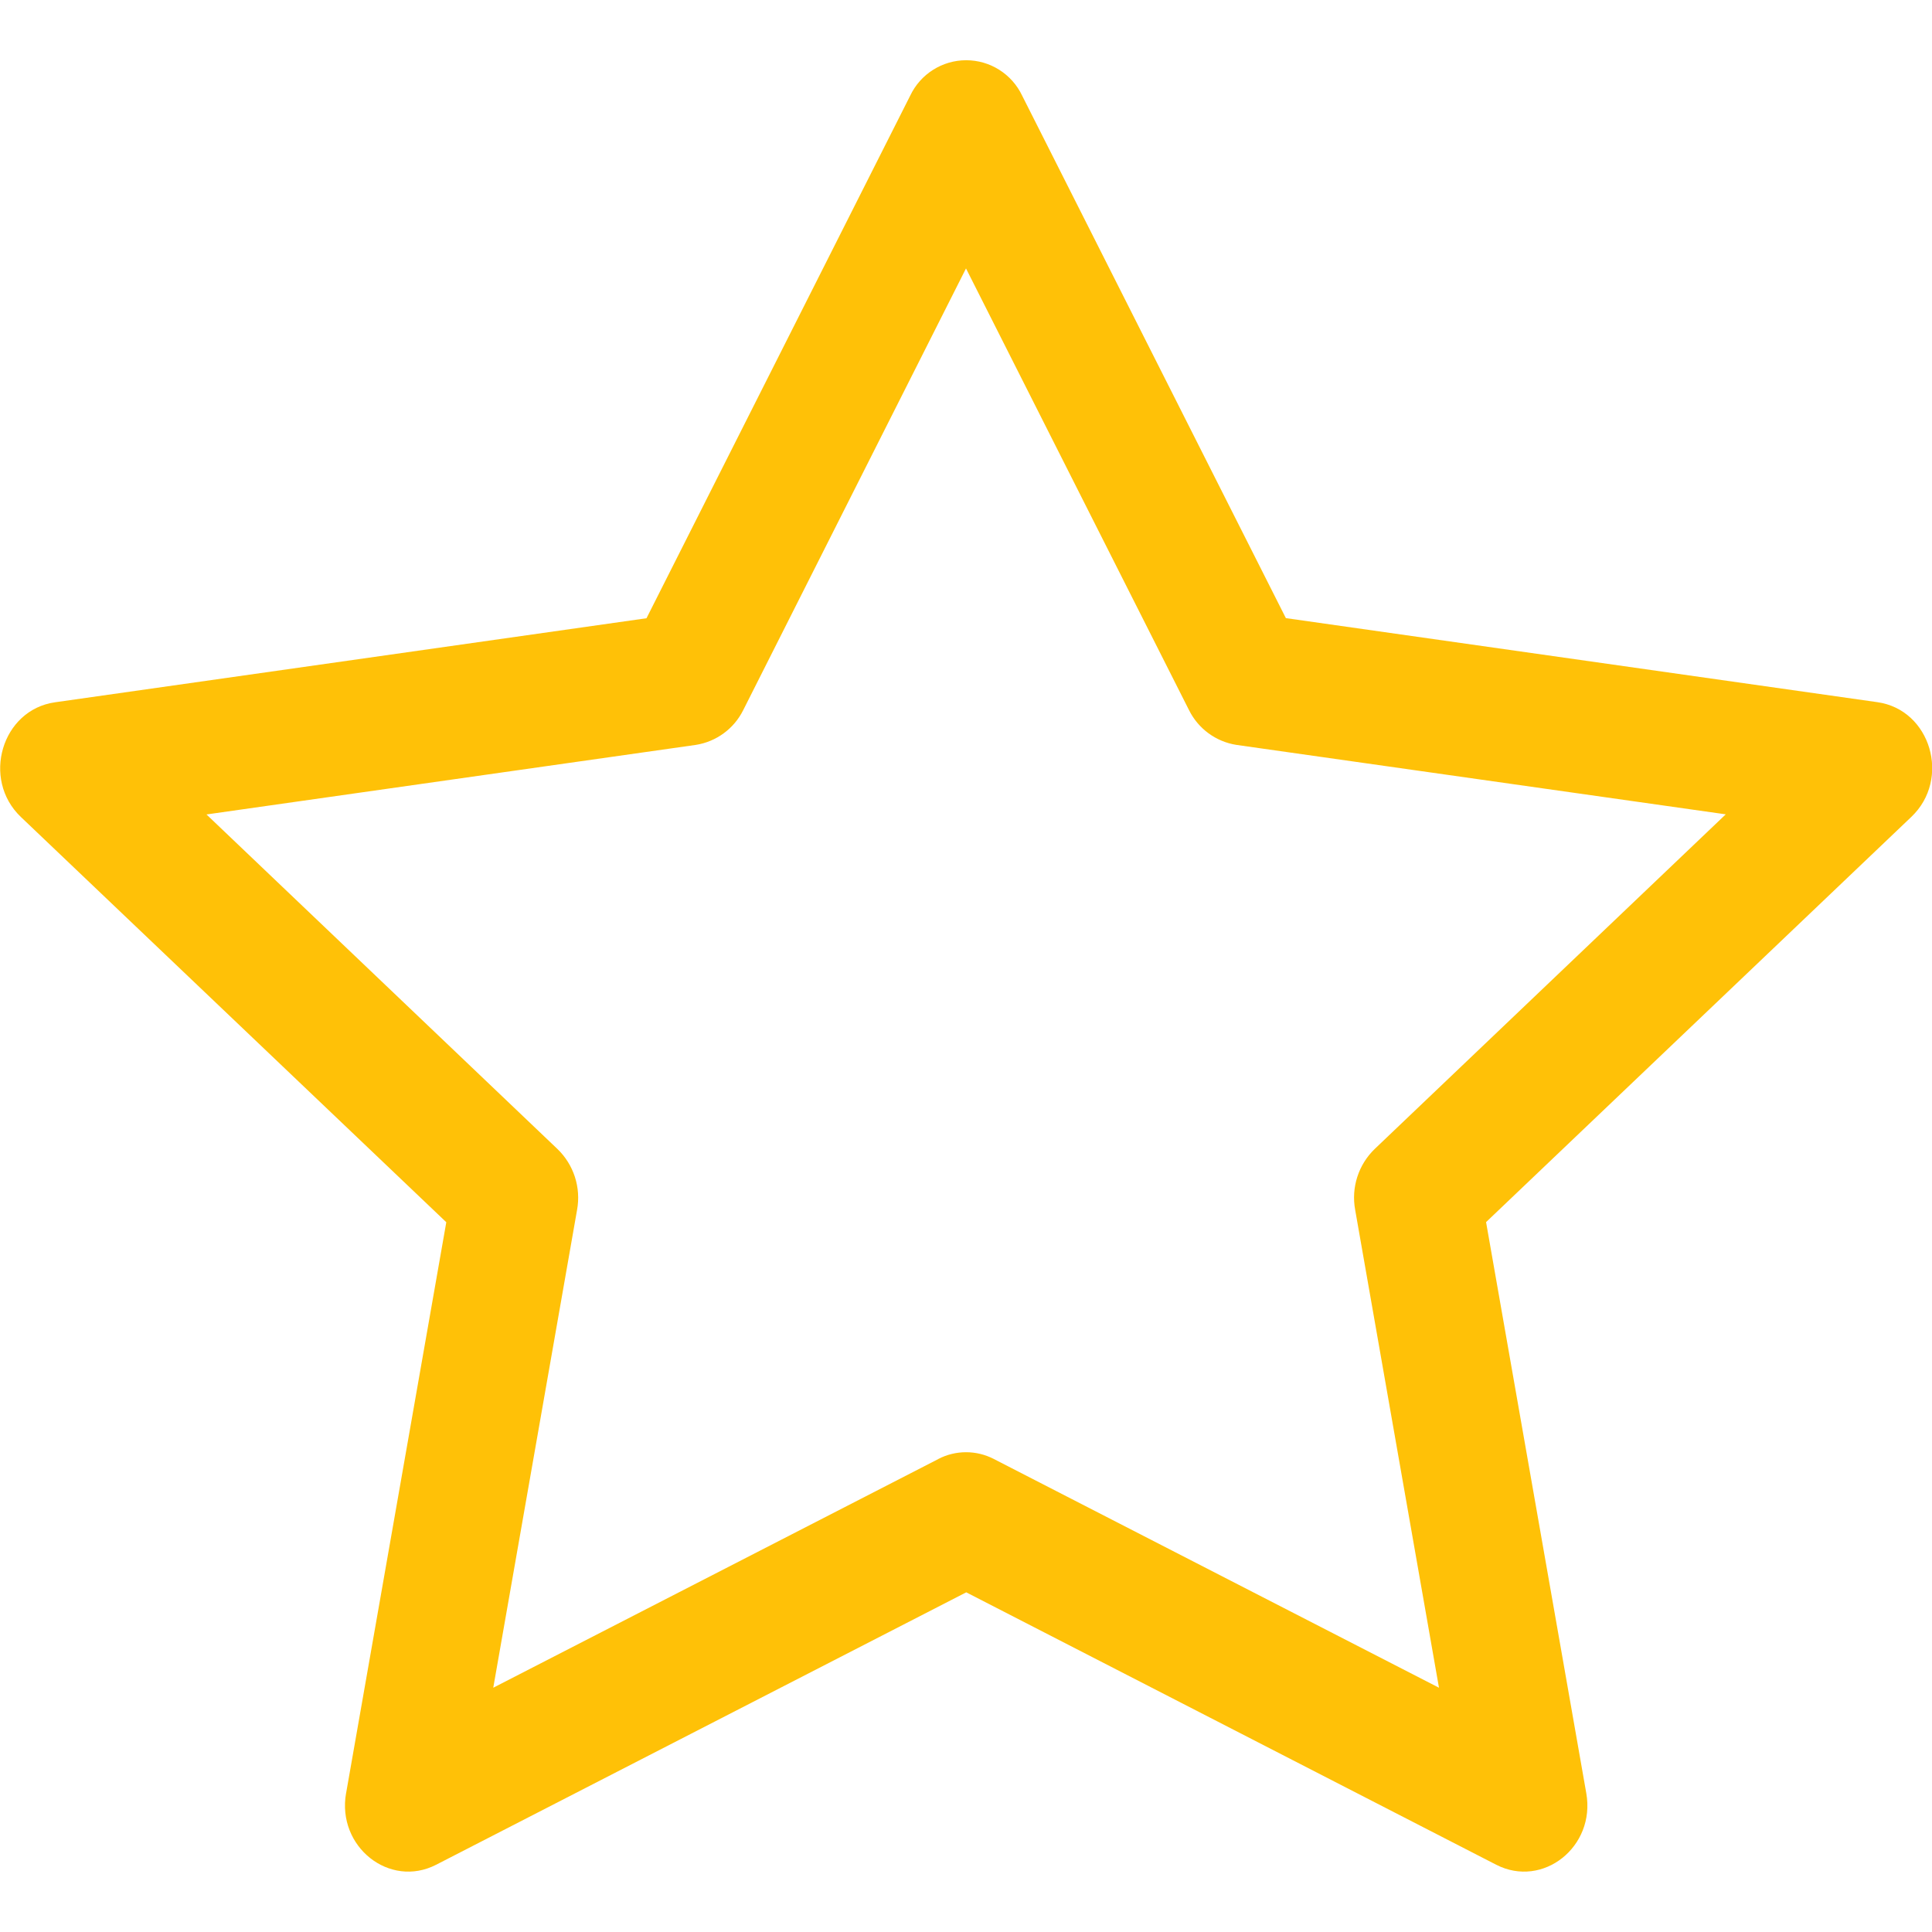
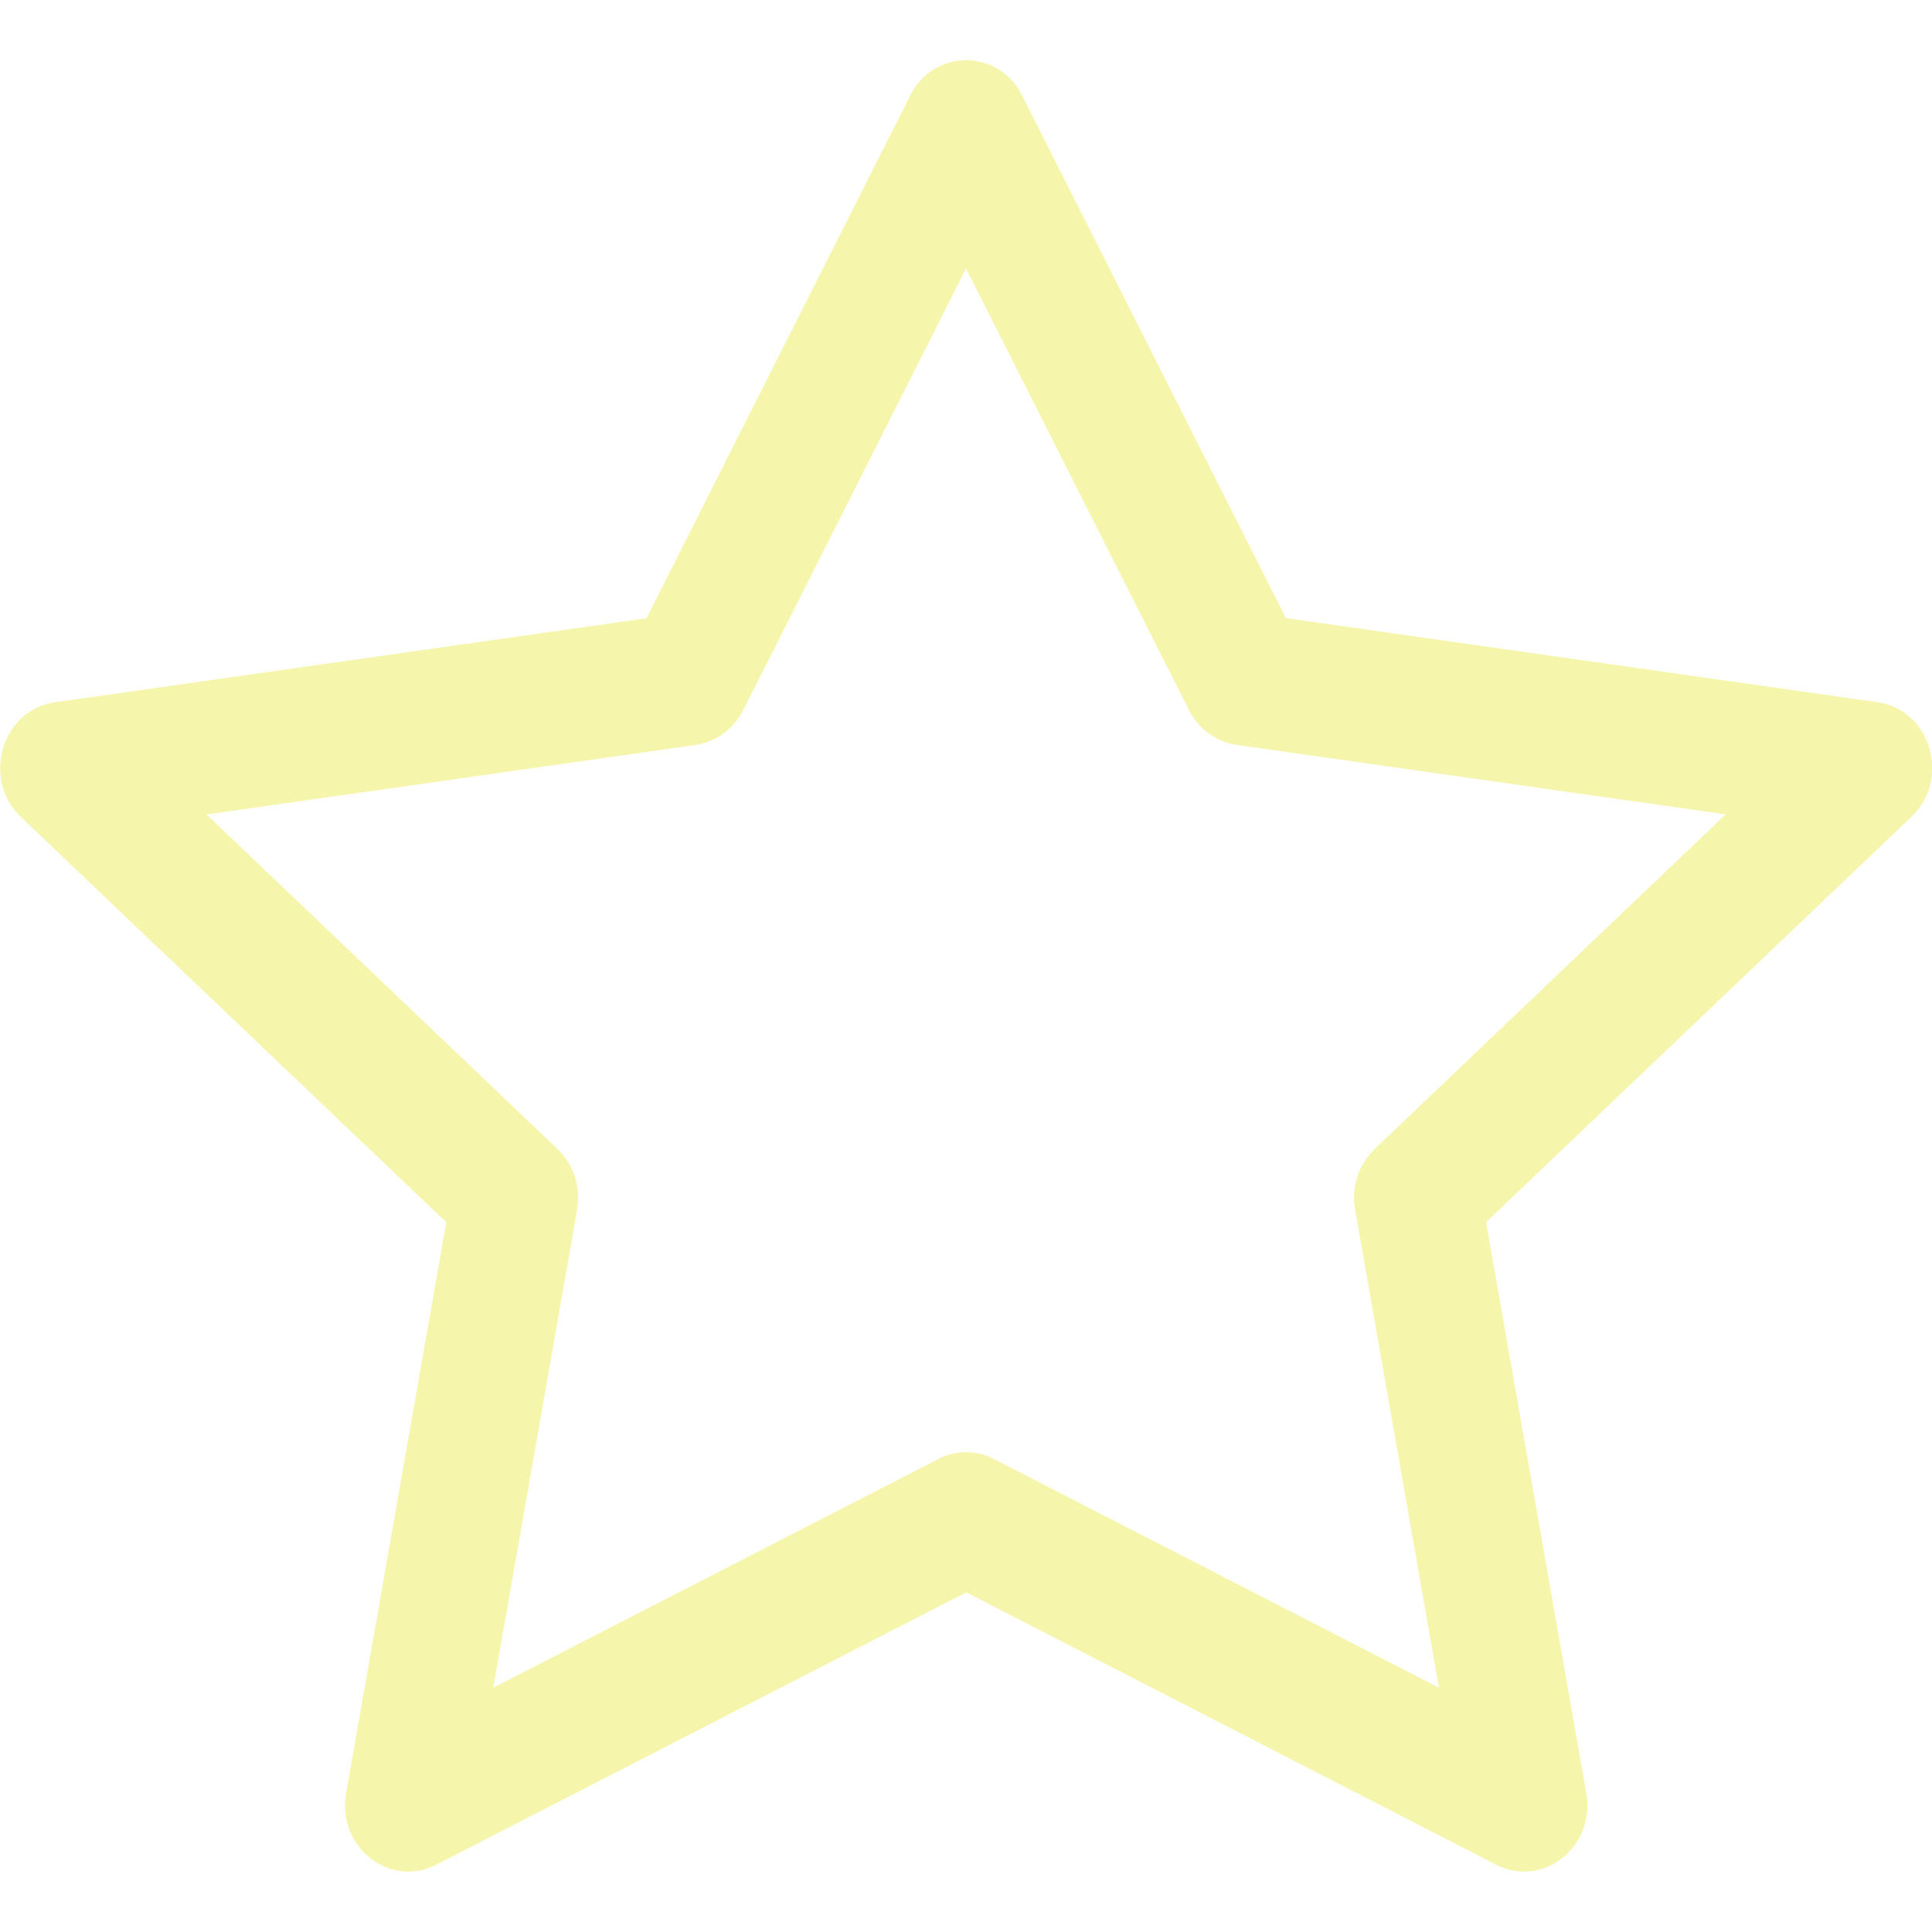
- <svg xmlns="http://www.w3.org/2000/svg" width="16" height="16" fill="rgb(255, 193, 7)" class="bi bi-star" viewBox="0 0 16 16">
+ <svg xmlns="http://www.w3.org/2000/svg" width="16" height="16" fill="#f5f5ac" class="bi bi-star" viewBox="0 0 16 16">
  <path d="M2.866 14.85c-.078.444.36.791.746.593l4.39-2.256 4.389 2.256c.386.198.824-.149.746-.592l-.83-4.73 3.522-3.356c.33-.314.16-.888-.282-.95l-4.898-.696L8.465.792a.513.513 0 0 0-.927 0L5.354 5.12l-4.898.696c-.441.062-.612.636-.283.95l3.523 3.356-.83 4.73zm4.905-2.767-3.686 1.894.694-3.957a.56.56 0 0 0-.163-.505L1.71 6.745l4.052-.576a.53.53 0 0 0 .393-.288L8 2.223l1.847 3.658a.53.53 0 0 0 .393.288l4.052.575-2.906 2.77a.56.56 0 0 0-.163.506l.694 3.957-3.686-1.894a.5.5 0 0 0-.461 0z" />
</svg>
